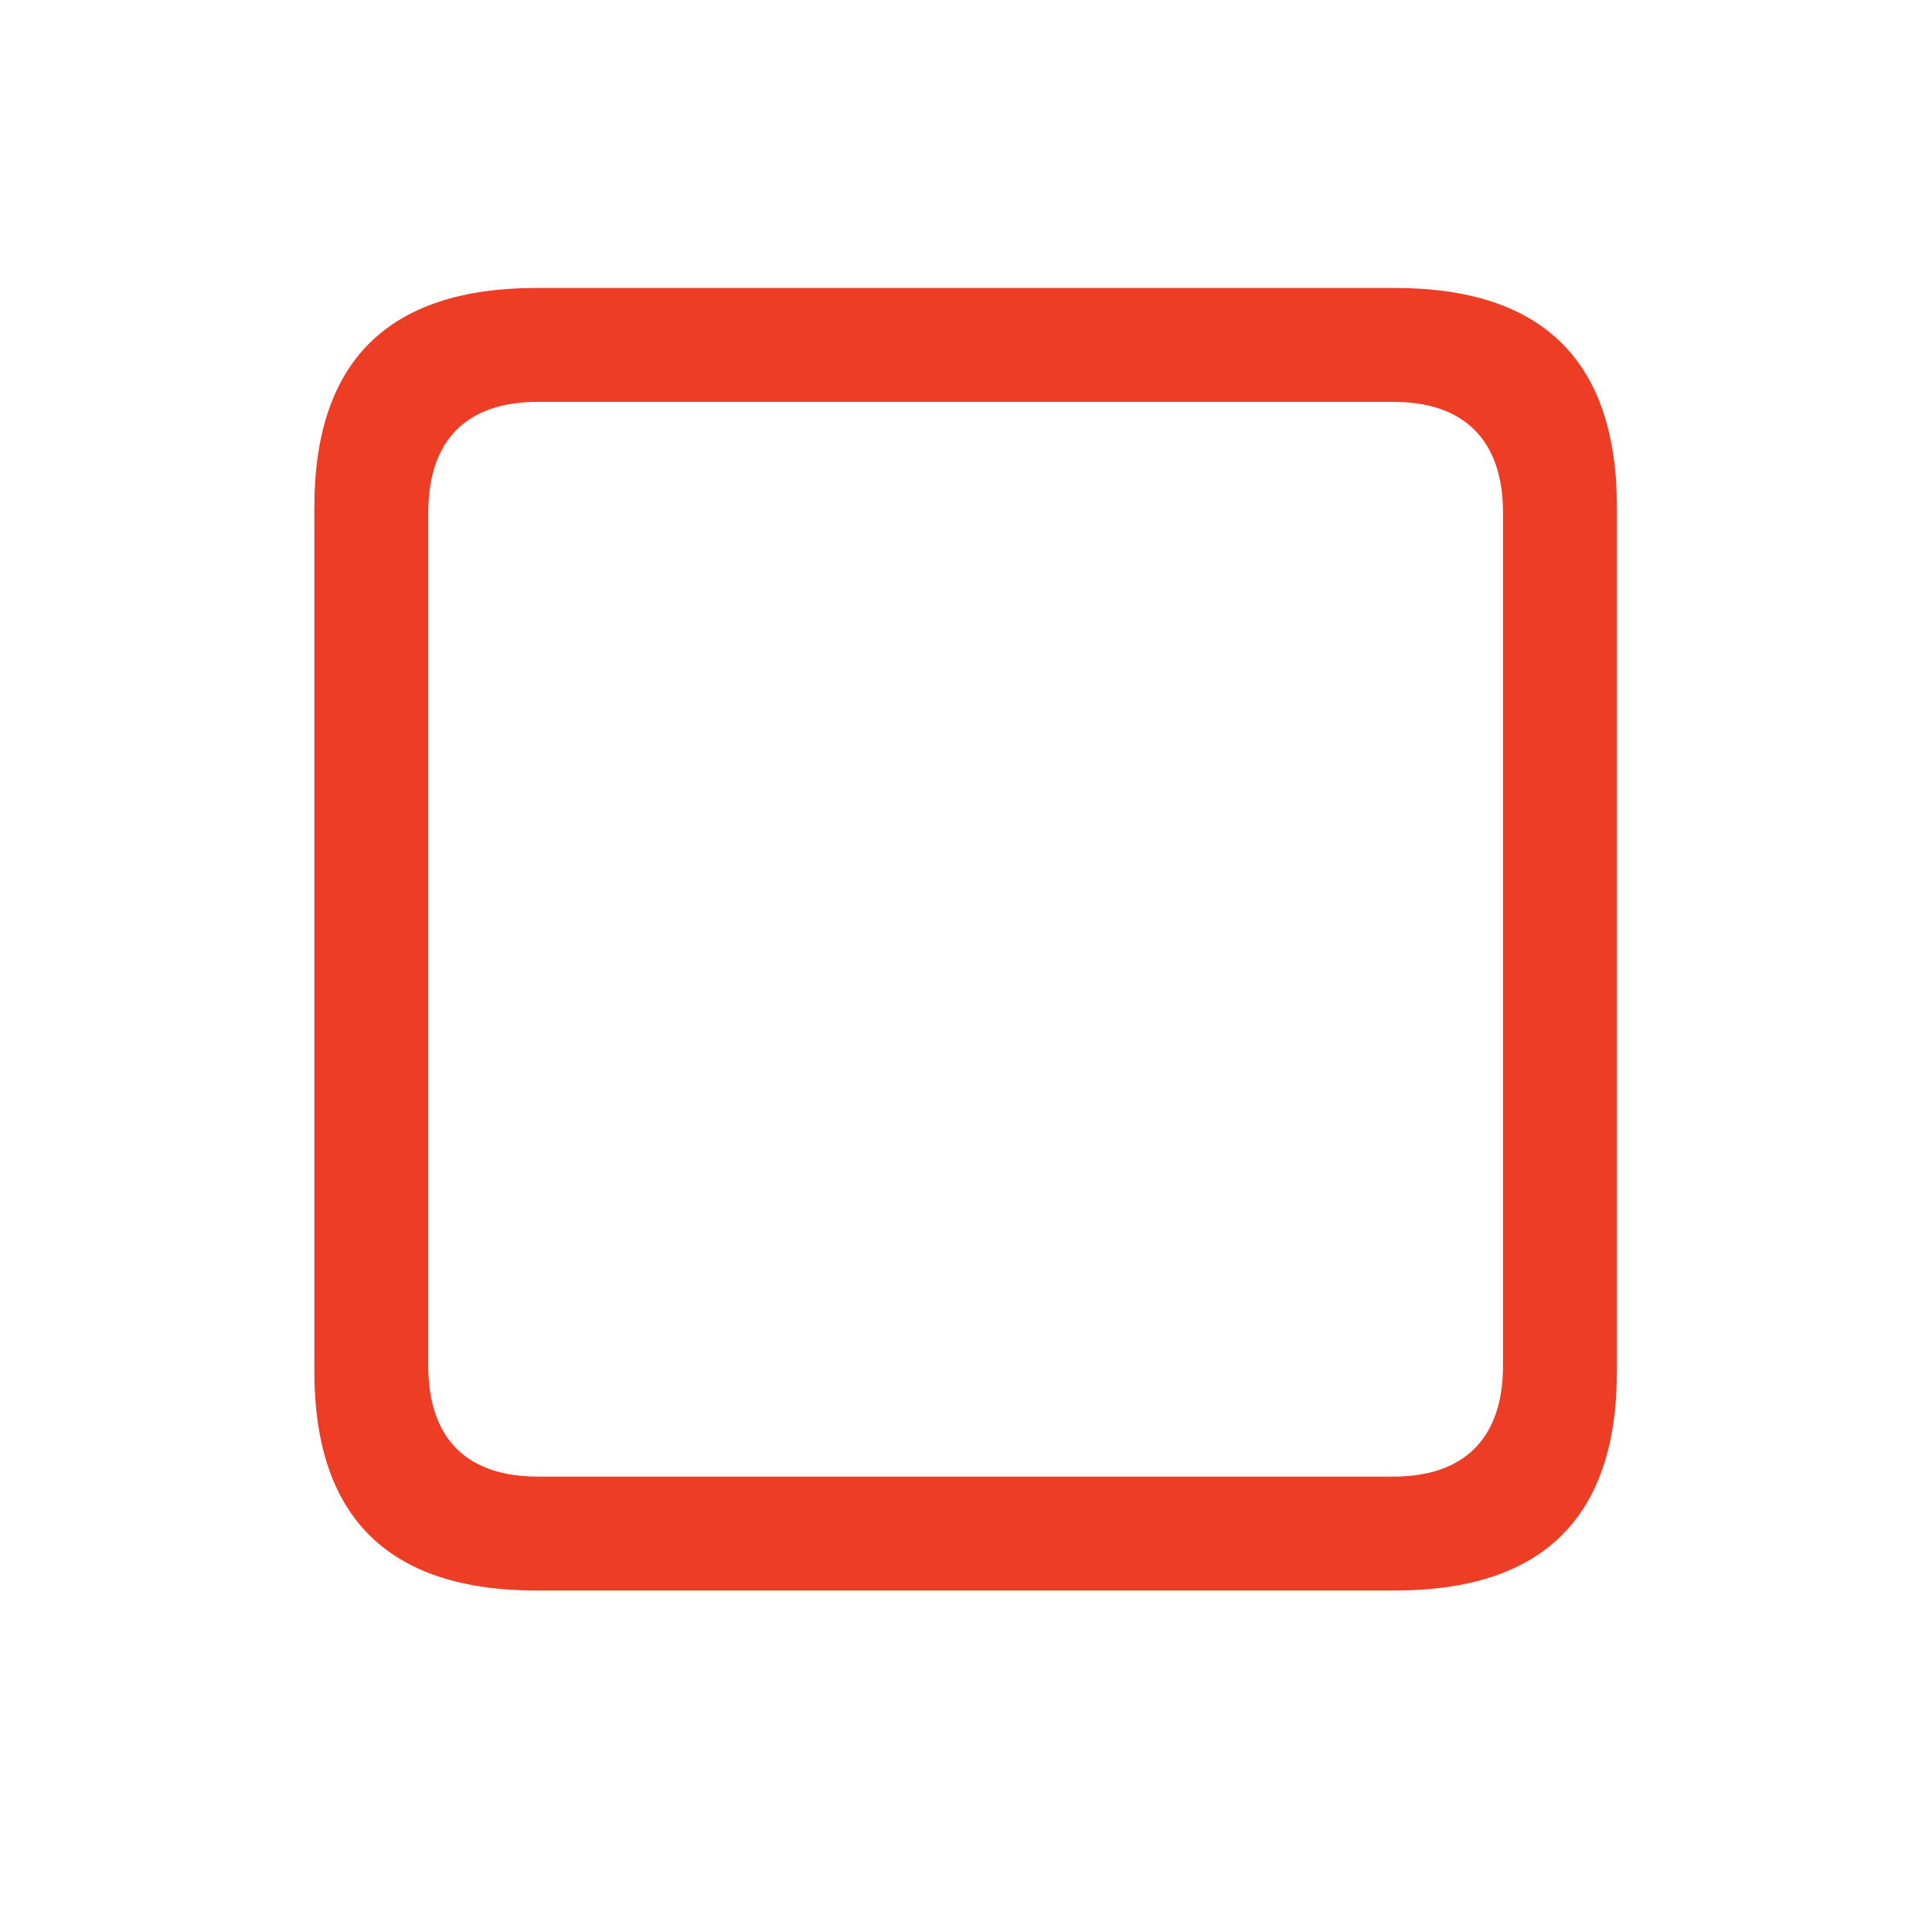
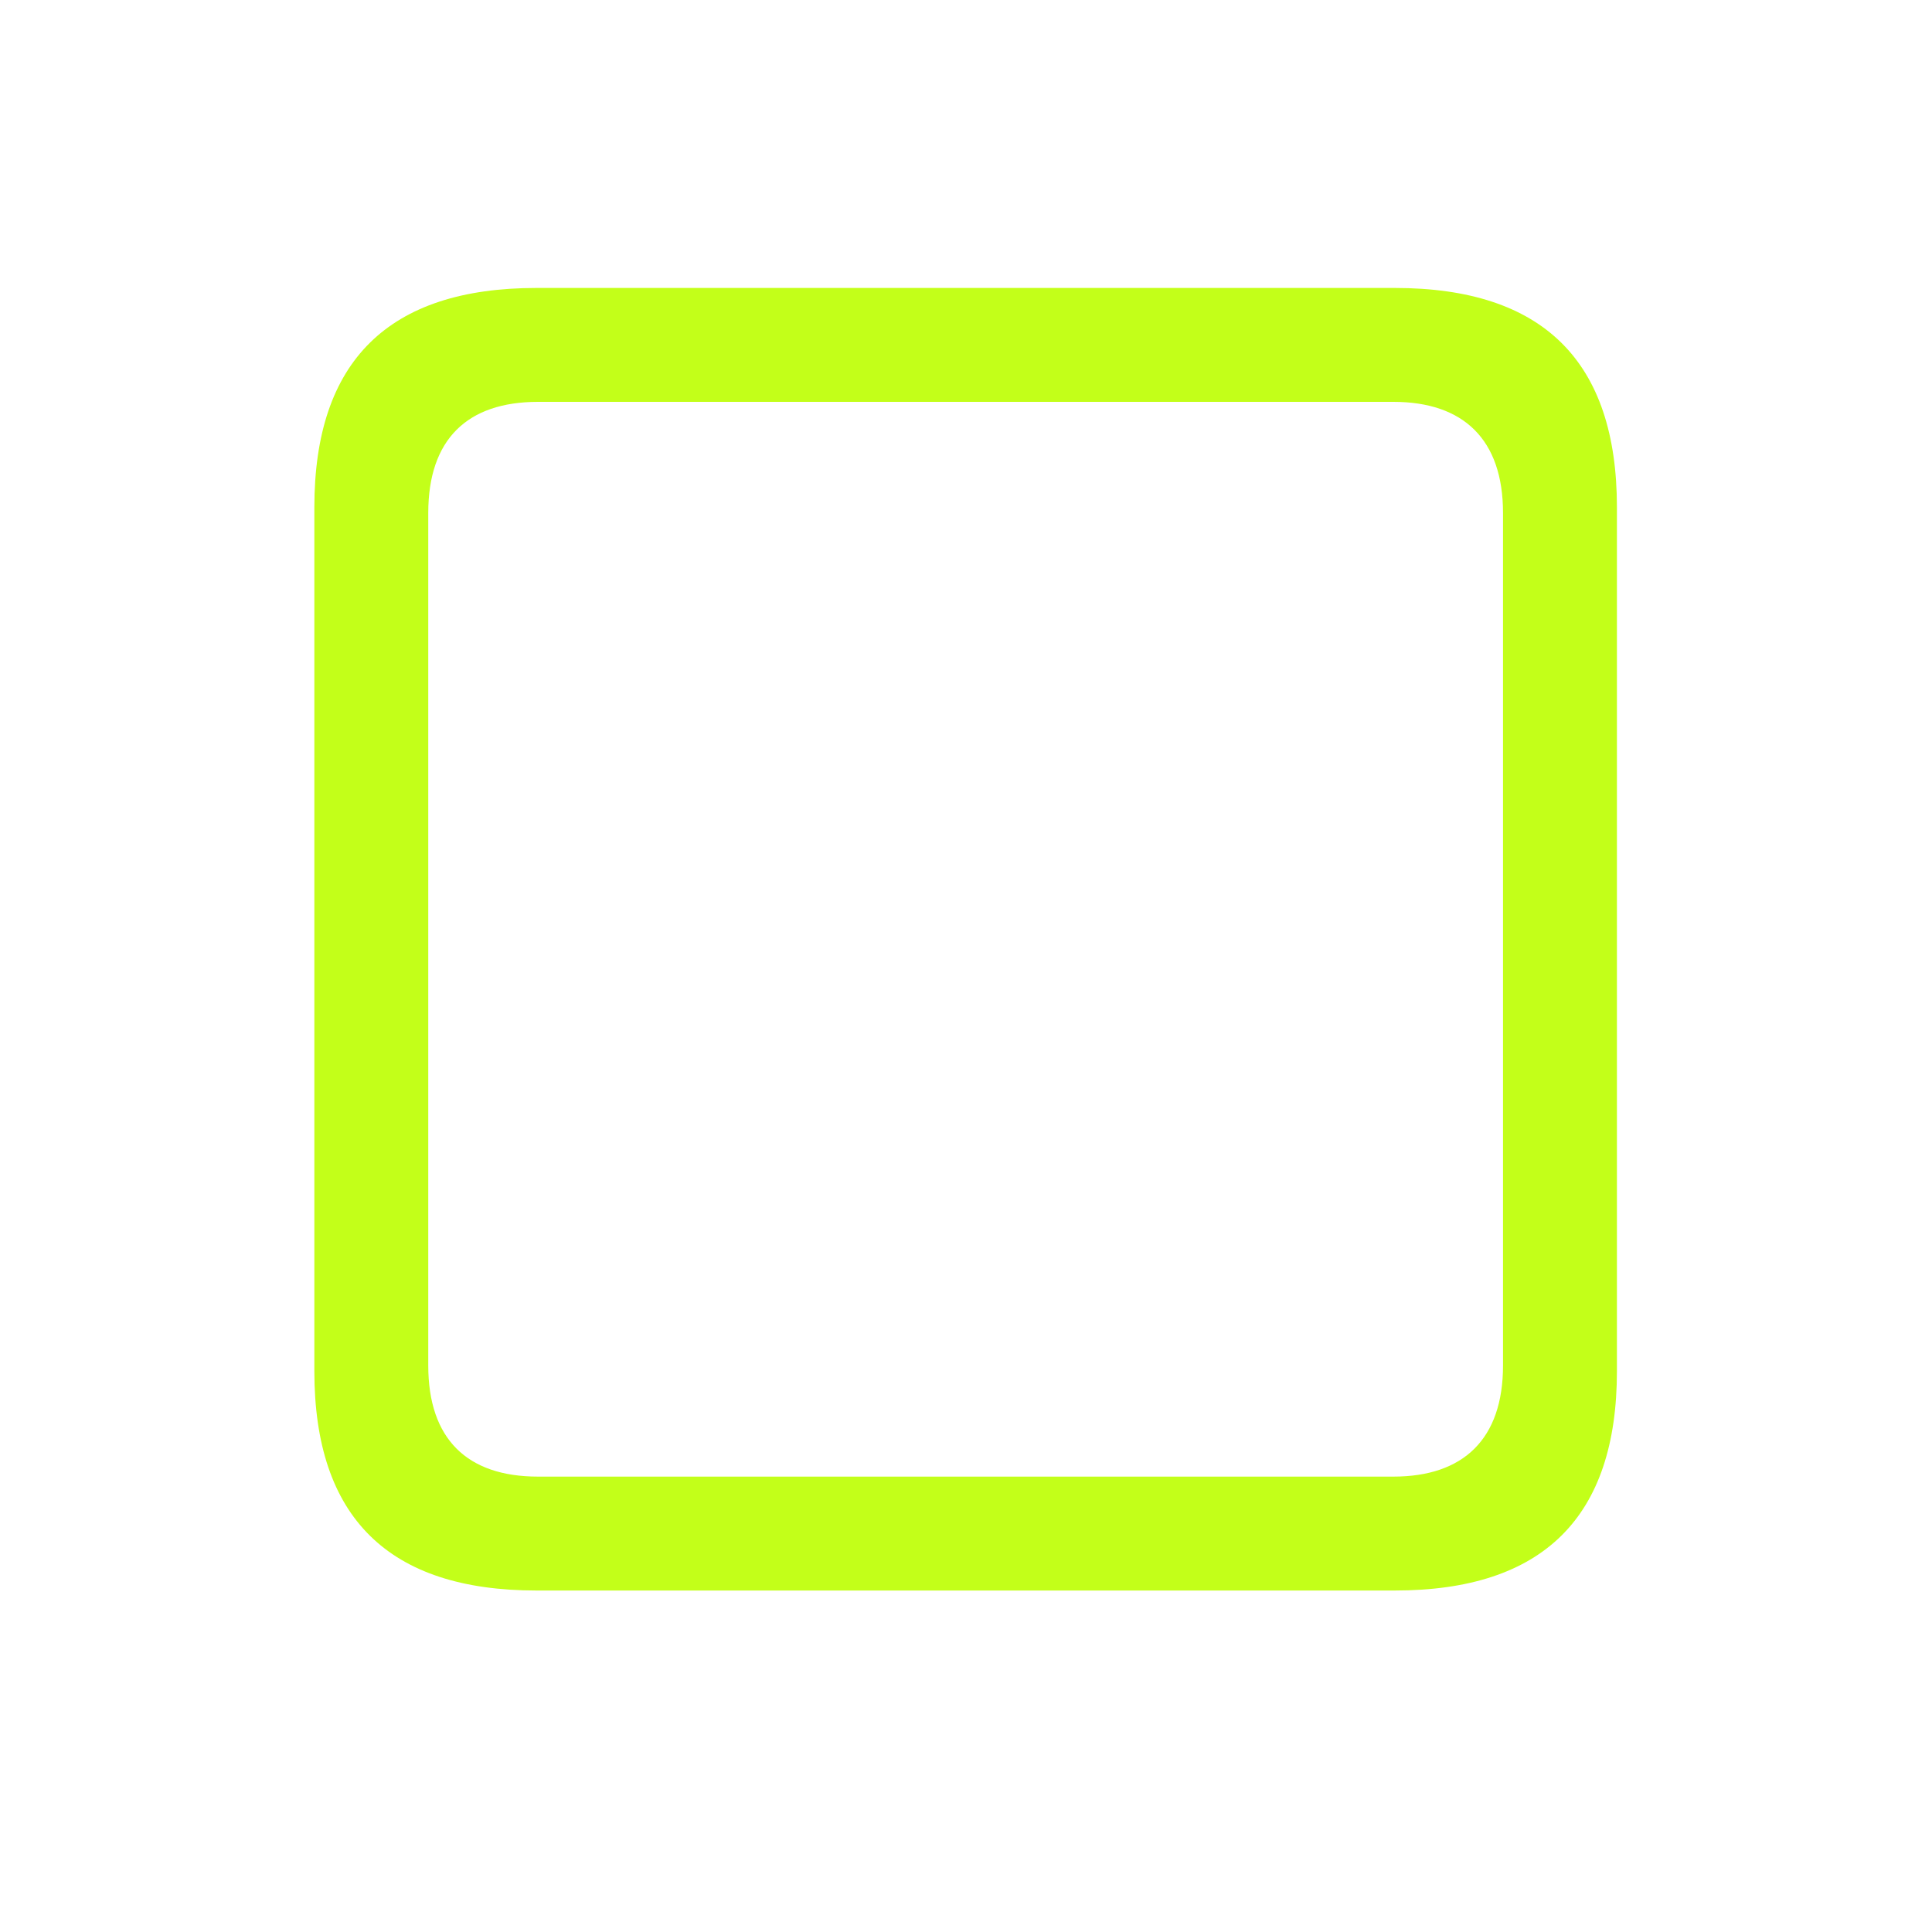
<svg xmlns="http://www.w3.org/2000/svg" width="24" height="24" viewBox="0 0 24 24" fill="none">
-   <path d="M6.665 19.758H17.326C19.172 19.758 20.086 18.844 20.086 17.033V6.302C20.086 4.491 19.172 3.577 17.326 3.577H6.665C4.828 3.577 3.905 4.482 3.905 6.302V17.033C3.905 18.852 4.828 19.758 6.665 19.758ZM6.683 18.343C5.804 18.343 5.32 17.877 5.32 16.963V6.372C5.32 5.458 5.804 4.992 6.683 4.992H17.309C18.179 4.992 18.671 5.458 18.671 6.372V16.963C18.671 17.877 18.179 18.343 17.309 18.343H6.683Z" fill="#ED3D25" />
+   <path d="M6.665 19.758H17.326C19.172 19.758 20.086 18.844 20.086 17.033V6.302C20.086 4.491 19.172 3.577 17.326 3.577H6.665C4.828 3.577 3.905 4.482 3.905 6.302V17.033C3.905 18.852 4.828 19.758 6.665 19.758ZM6.683 18.343C5.804 18.343 5.32 17.877 5.32 16.963V6.372C5.32 5.458 5.804 4.992 6.683 4.992H17.309C18.179 4.992 18.671 5.458 18.671 6.372V16.963C18.671 17.877 18.179 18.343 17.309 18.343H6.683Z" fill="#C3FF19" />
</svg>
